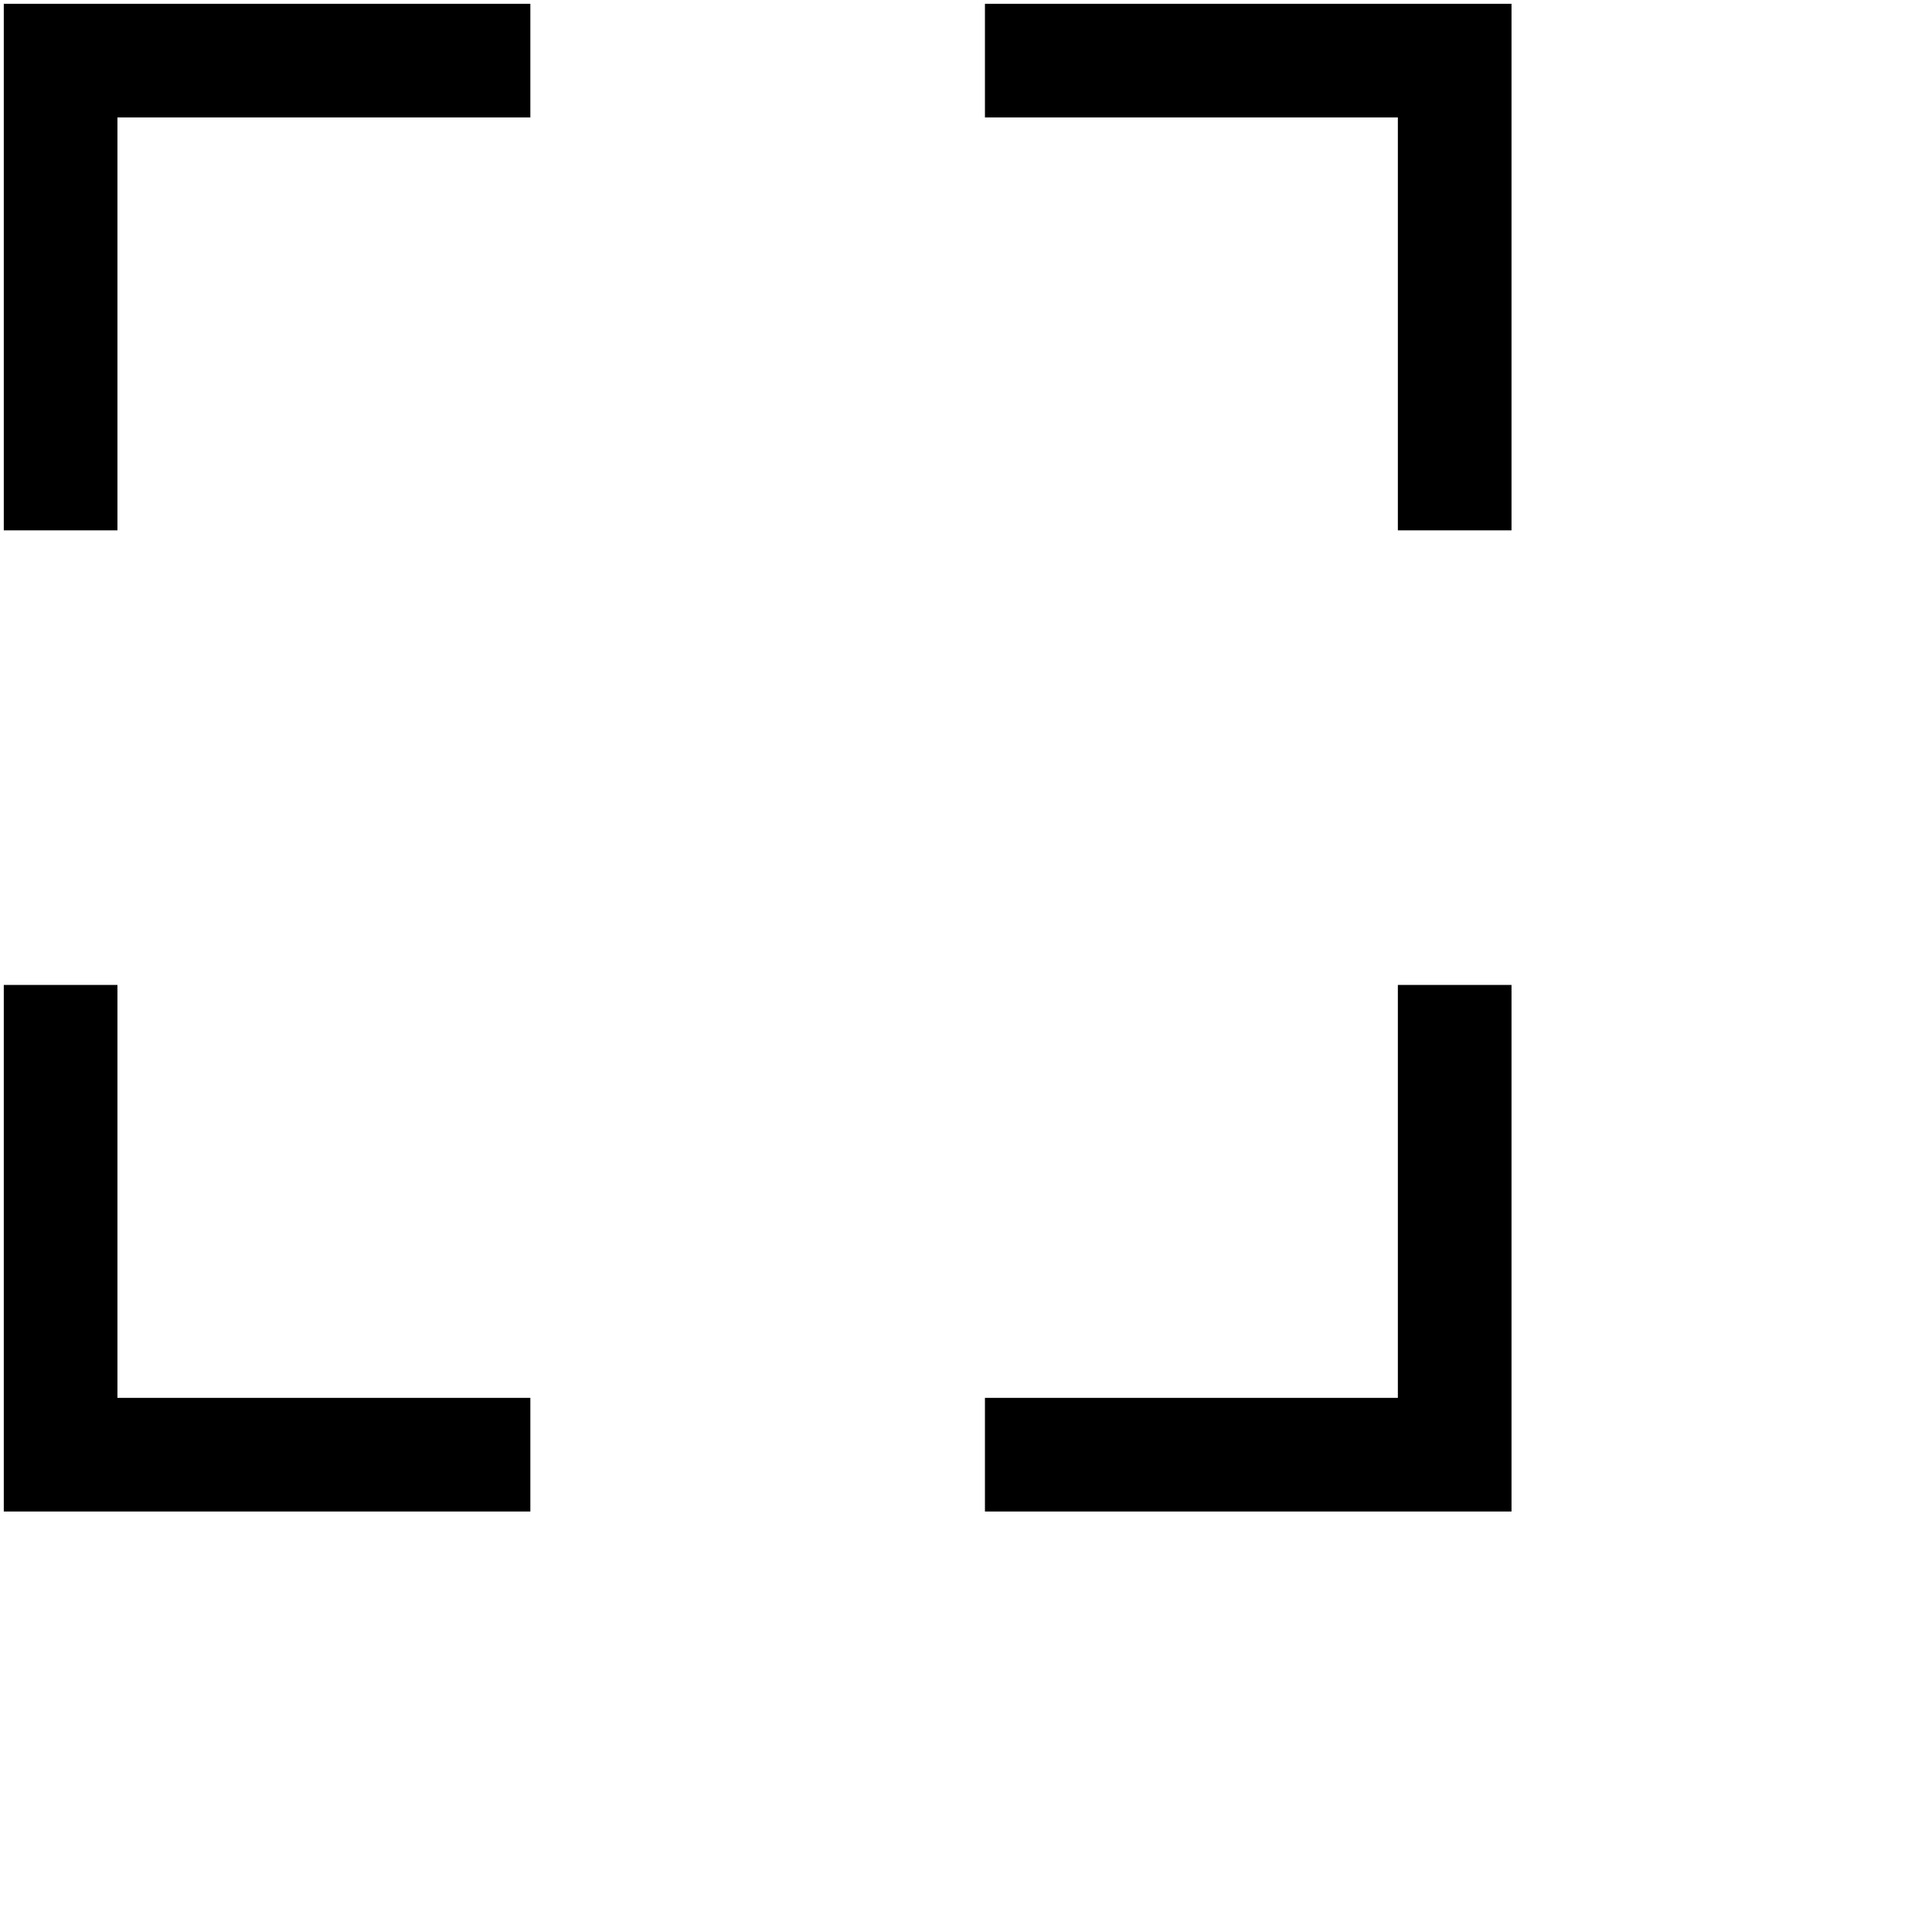
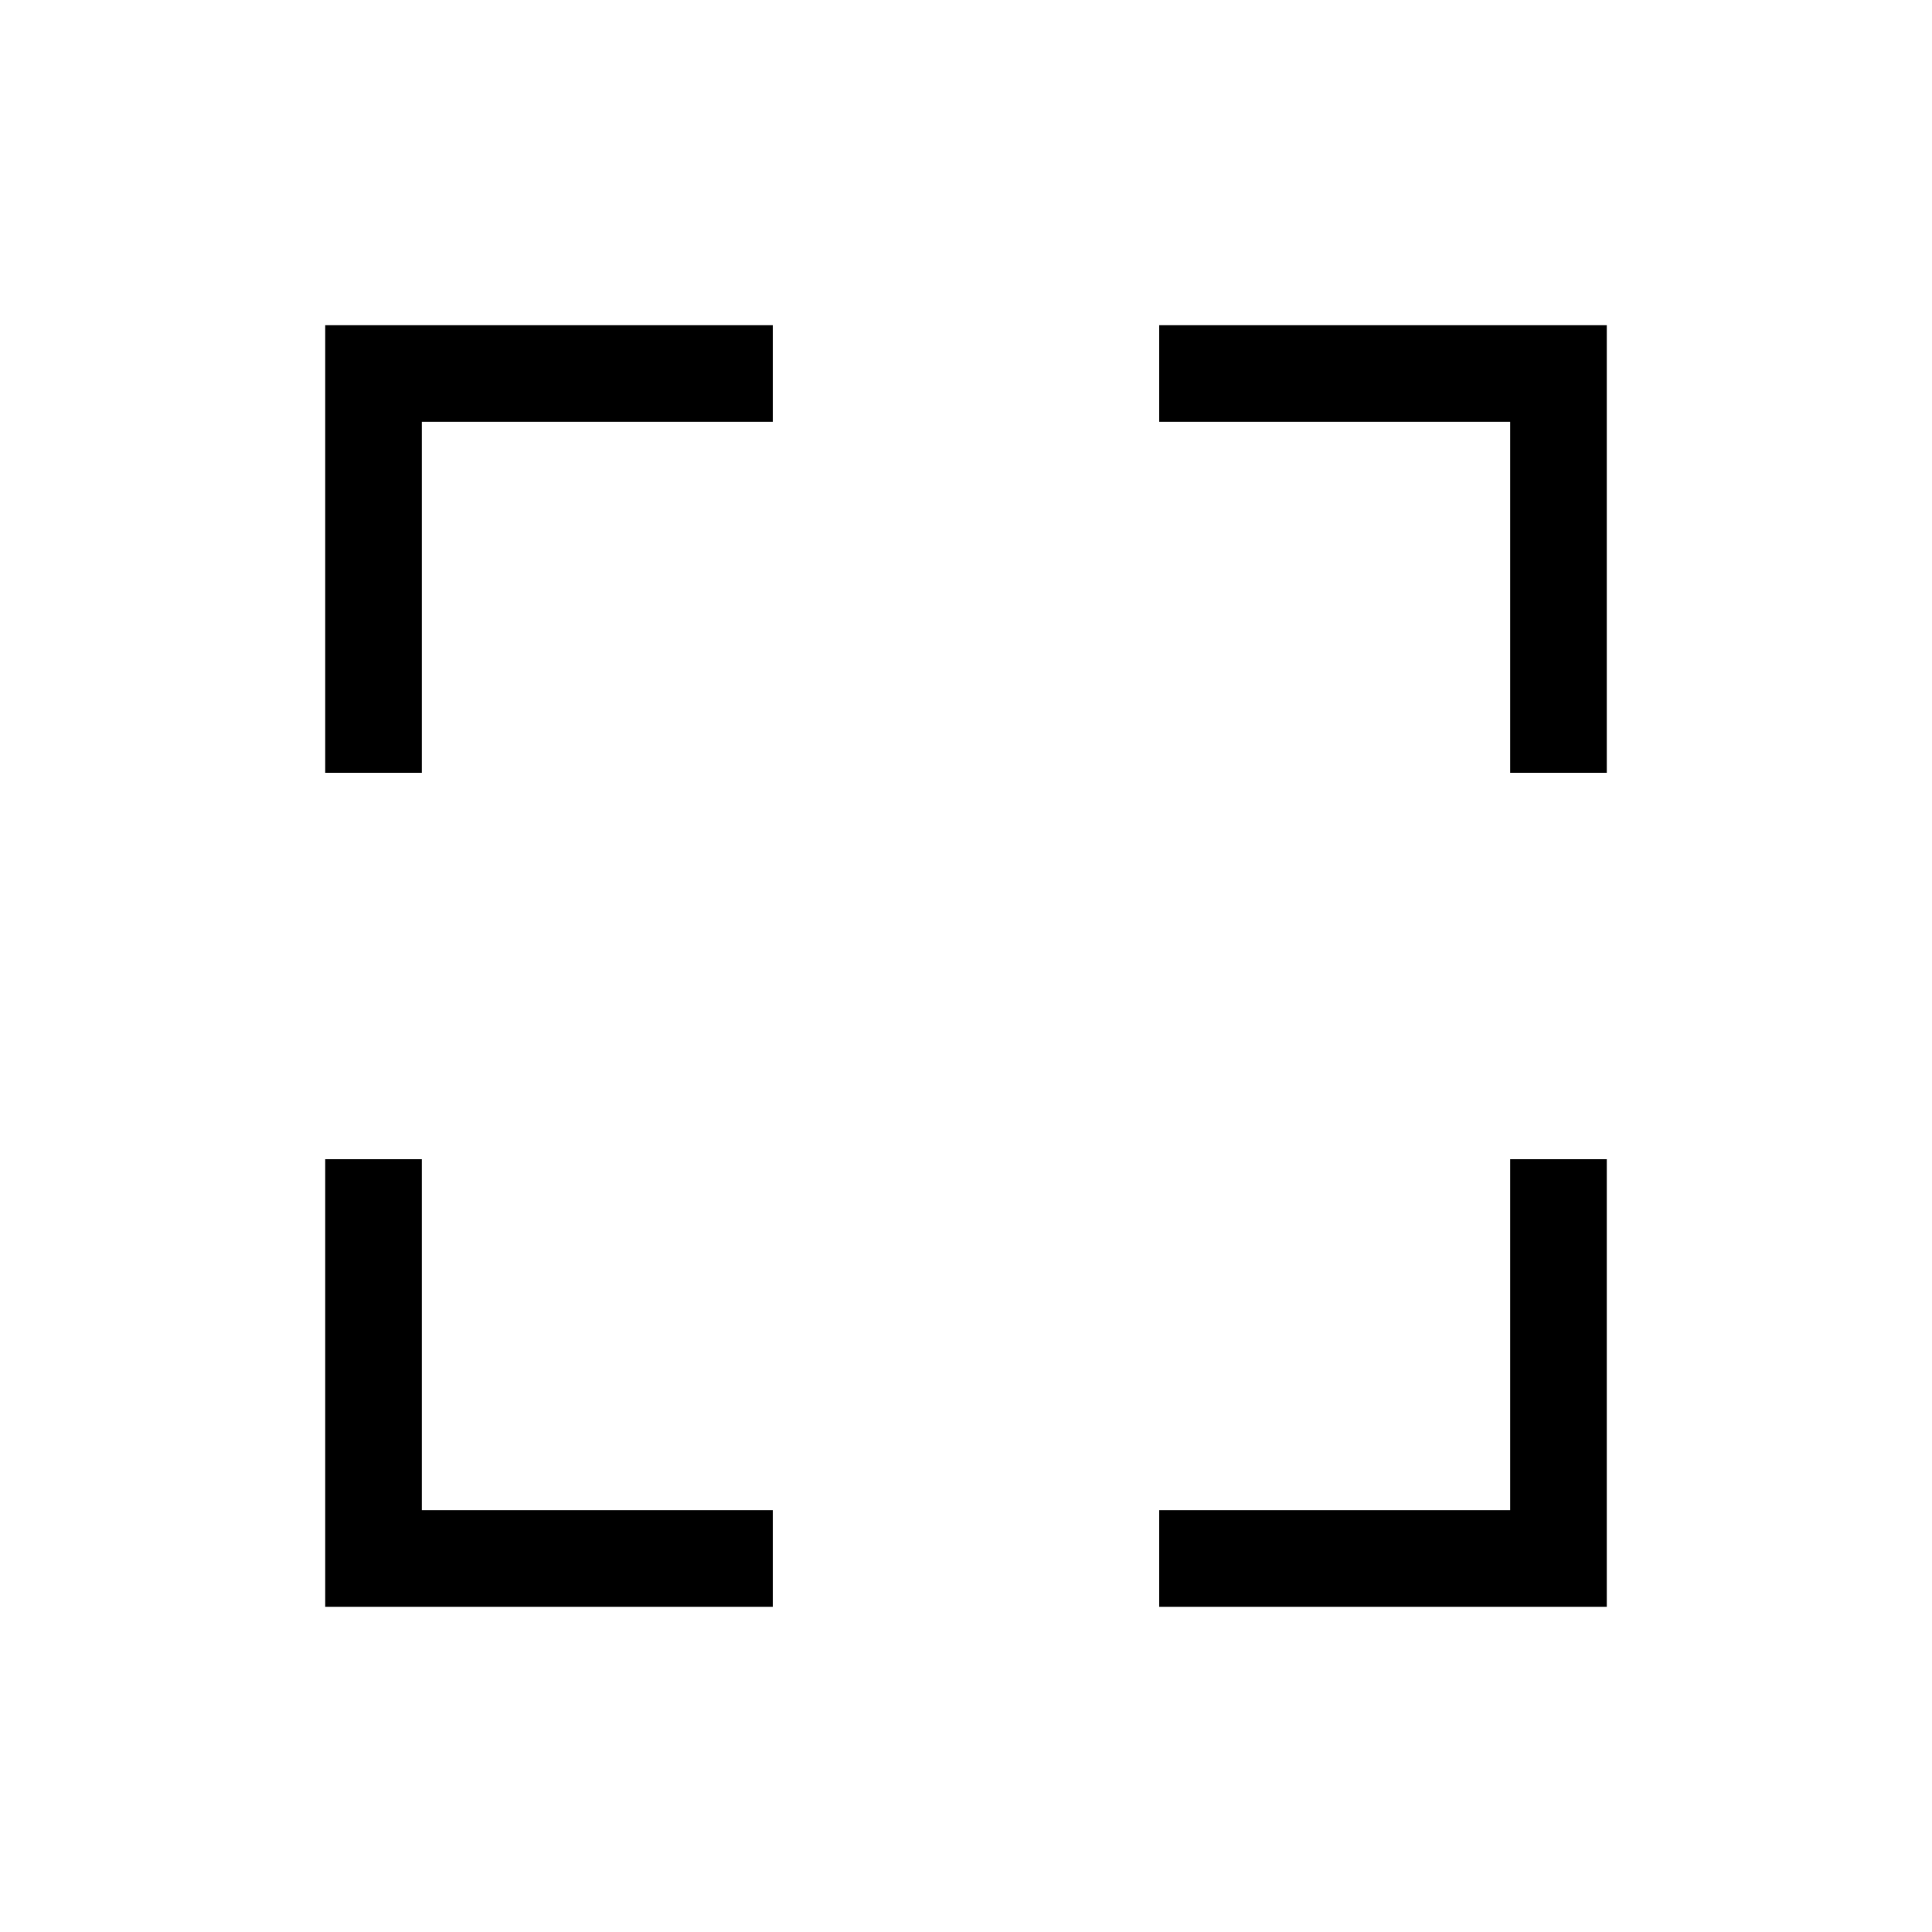
- <svg xmlns="http://www.w3.org/2000/svg" viewBox="10 10 51 51">
+ <svg xmlns="http://www.w3.org/2000/svg" version="1.1" id="Ebene_1" x="0px" y="0px" viewBox="0 0 60 60" style="enable-background:new 0 0 60 60;" xml:space="preserve">
  <g>
    <polygon fill="currentcolor" points="13.1,24 13.1,13.1 24,13.1 24,10.1 10.1,10.1 10.1,24  " />
    <polygon fill="currentcolor" points="36,13.1 46.9,13.1 46.9,24 49.9,24 49.9,10.1 36,10.1  " />
    <polygon fill="currentcolor" points="46.9,36 46.9,46.9 36,46.9 36,49.9 49.9,49.9 49.9,36  " />
    <polygon fill="currentcolor" points="24,46.9 13.1,46.9 13.1,36 10.1,36 10.1,49.9 24,49.9  " />
  </g>
</svg>
